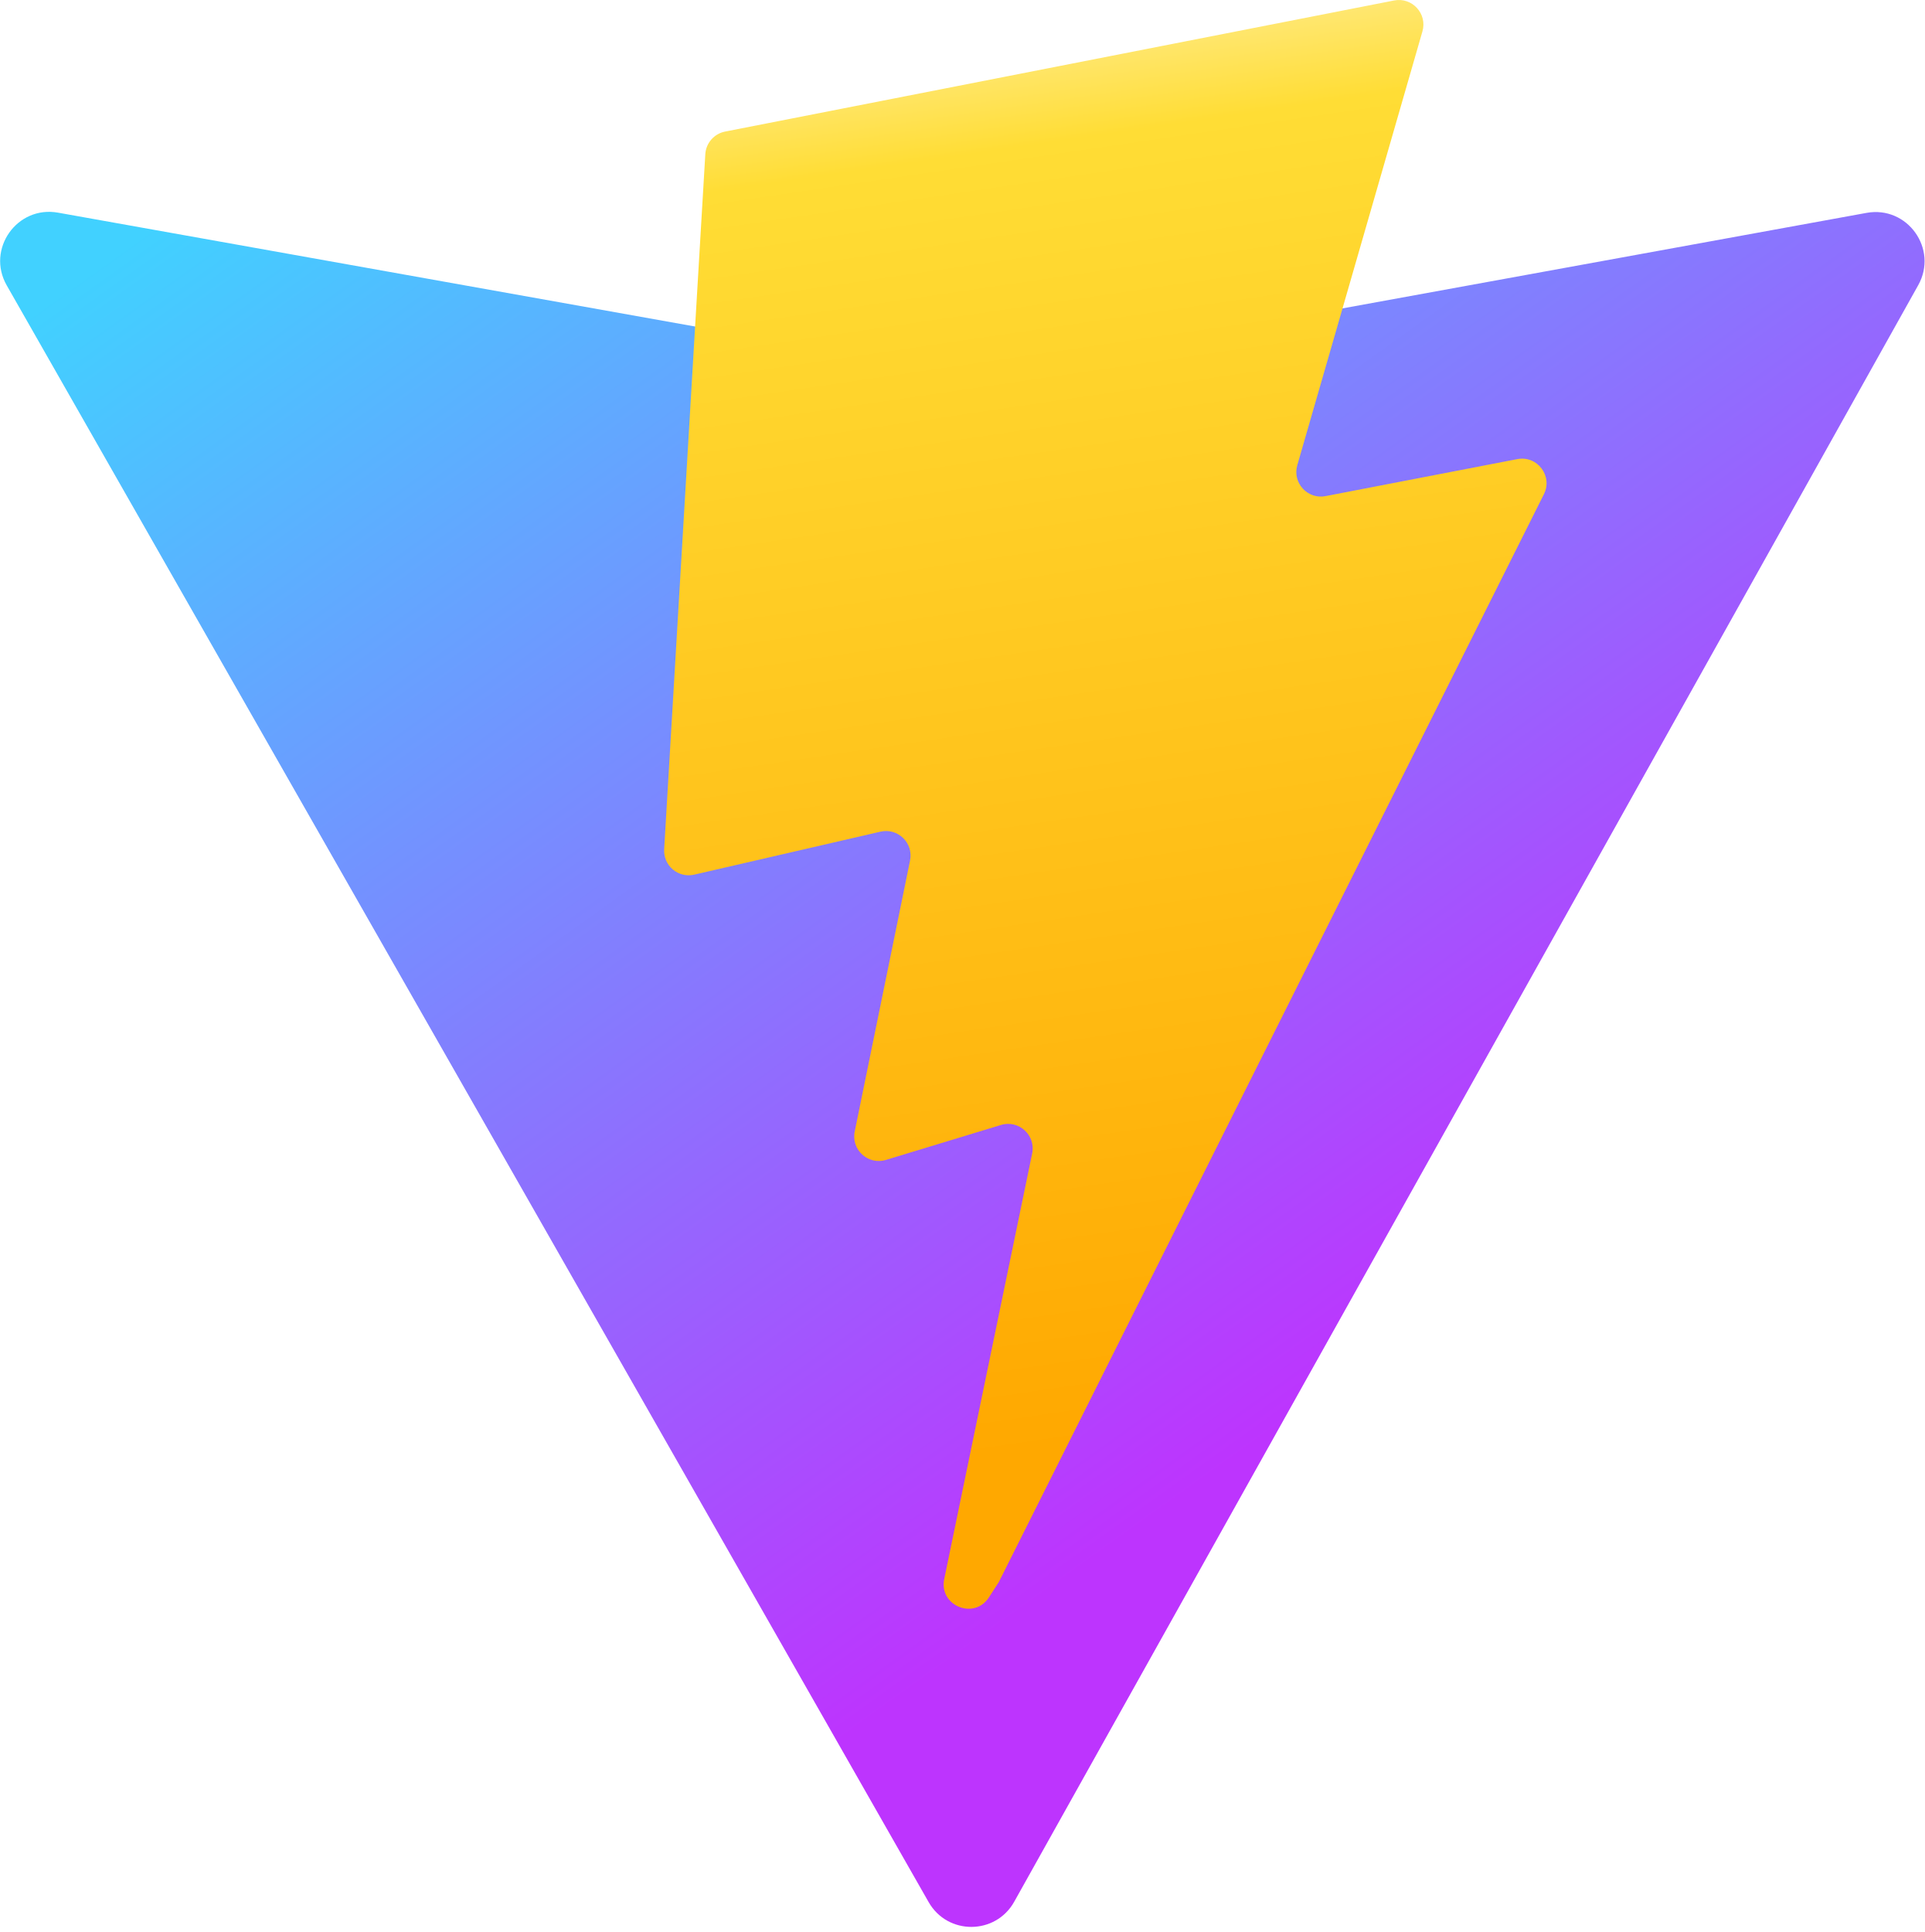
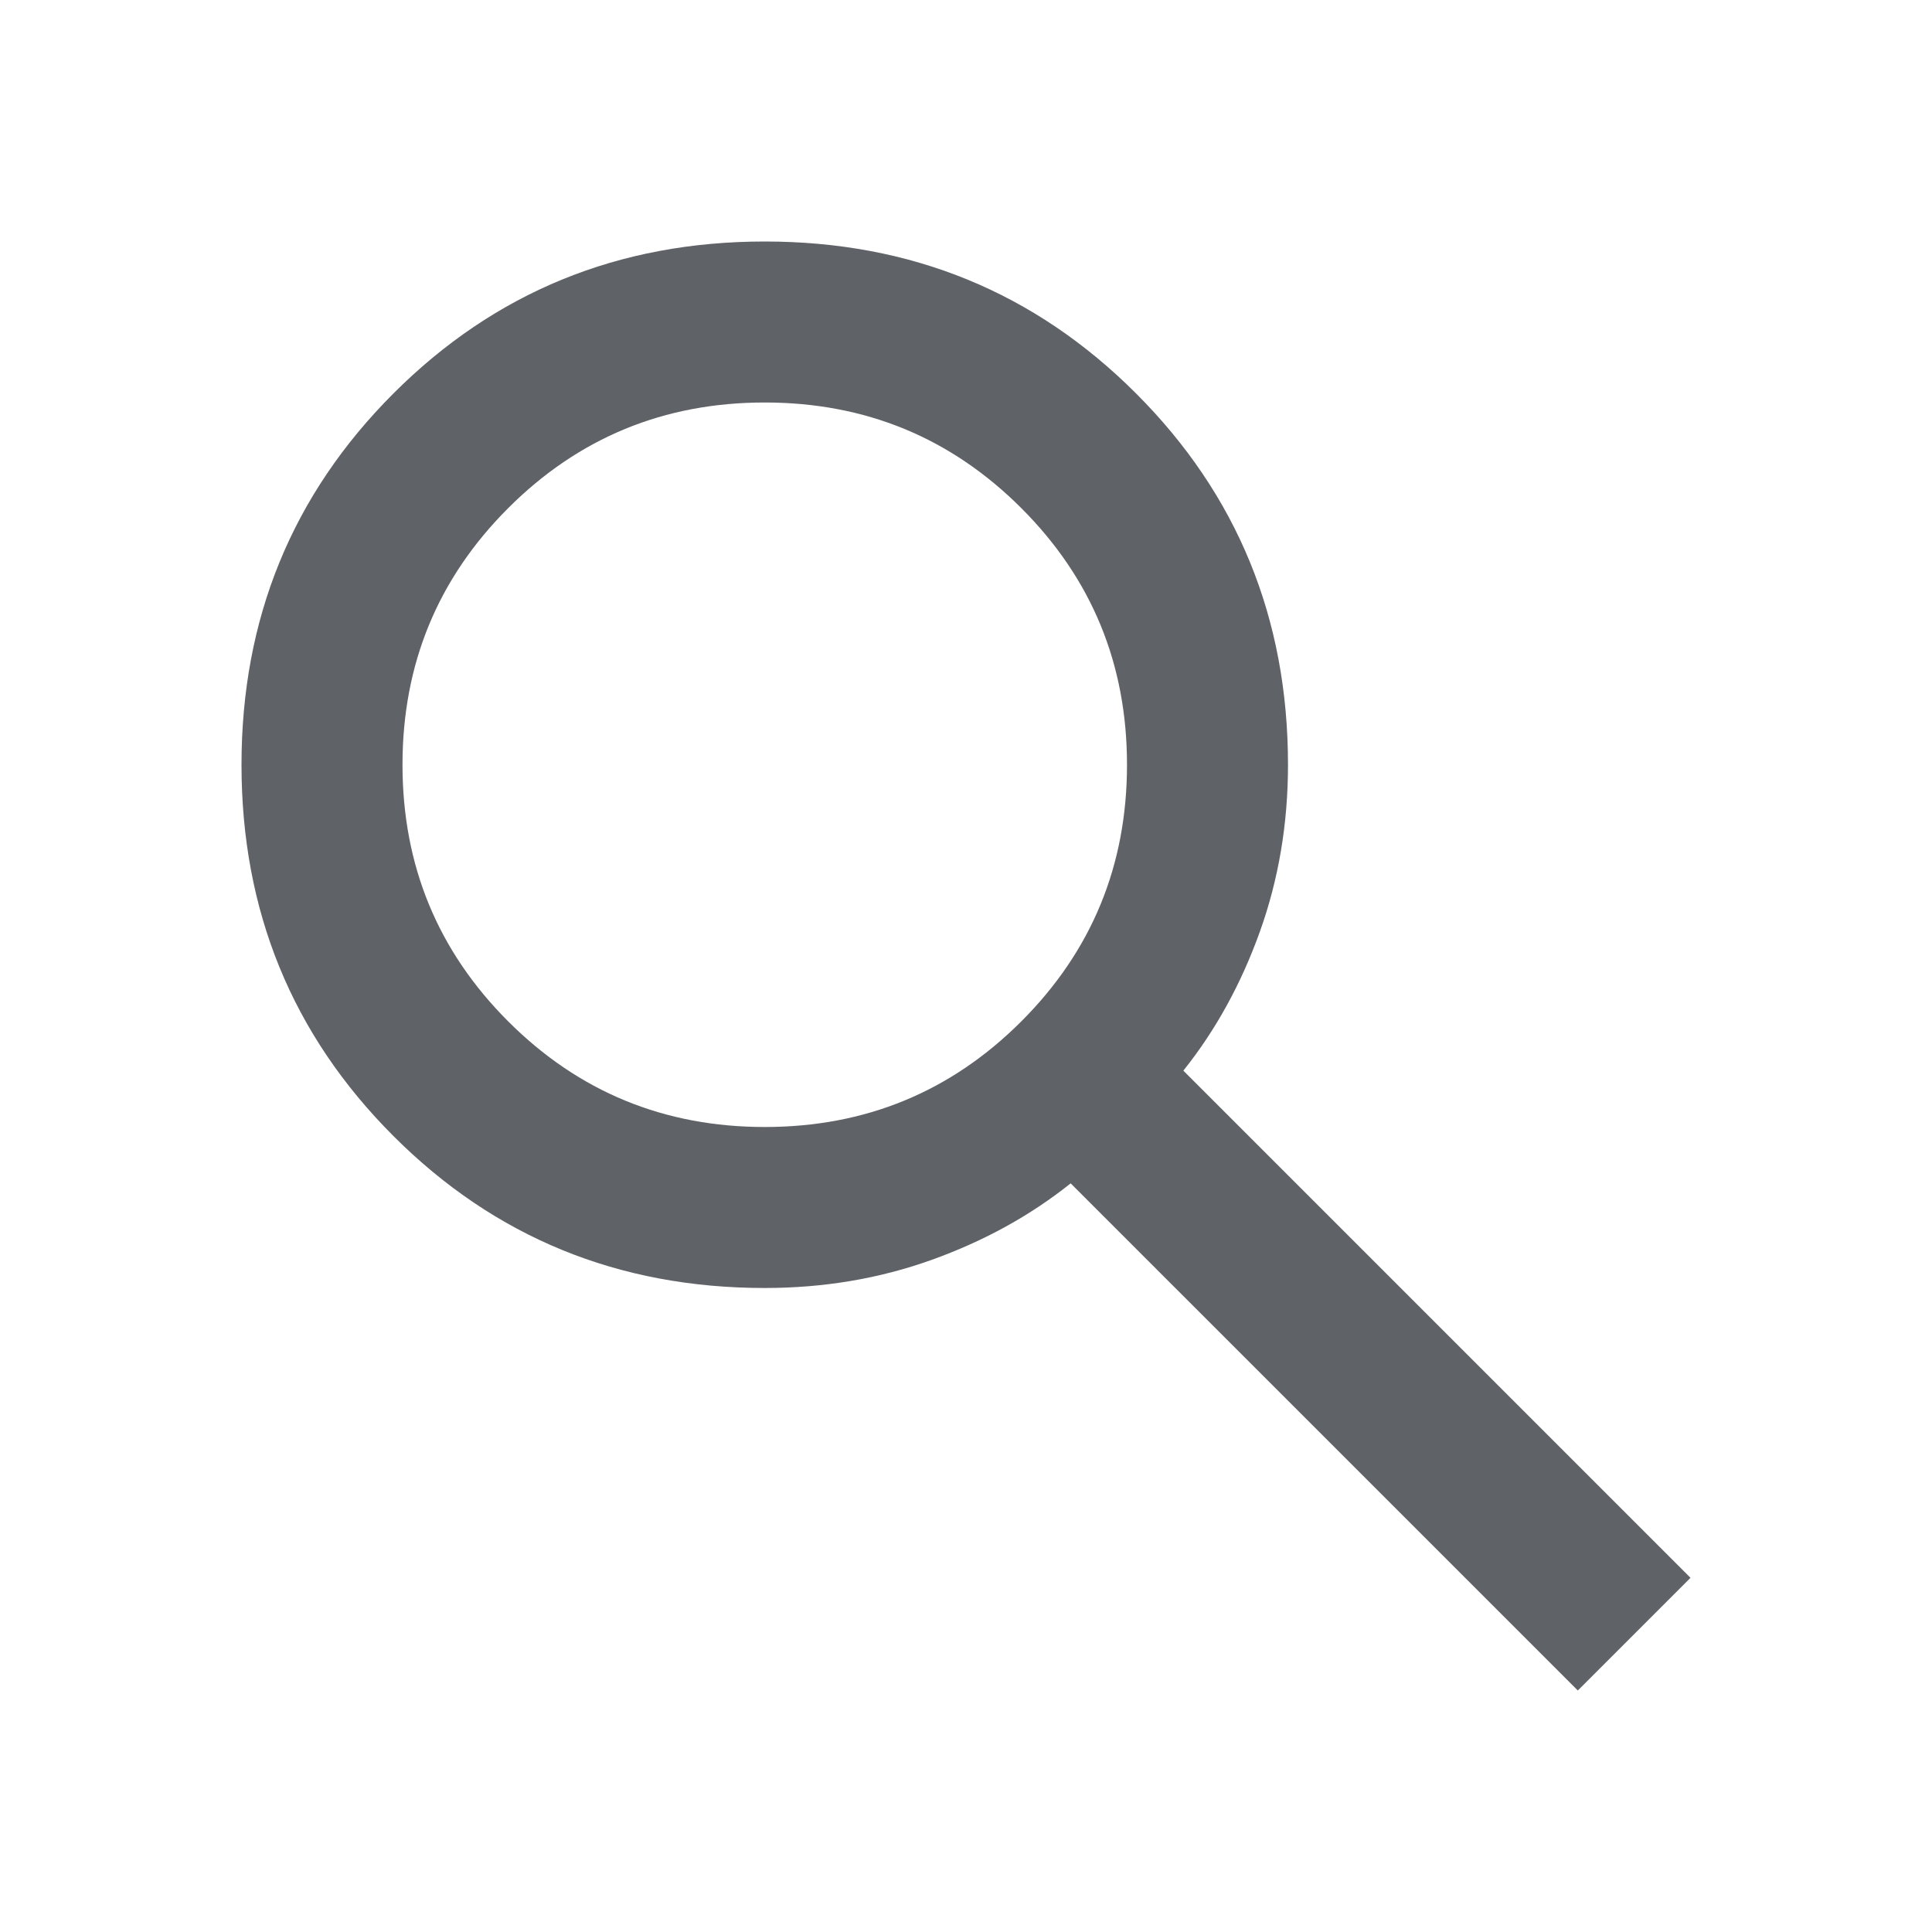
- <svg xmlns="http://www.w3.org/2000/svg" aria-hidden="true" role="img" class="iconify iconify--logos" width="31.88" height="32" preserveAspectRatio="xMidYMid meet" viewBox="0 0 256 257">
-   <defs>
-     <linearGradient id="IconifyId1813088fe1fbc01fb466" x1="-.828%" x2="57.636%" y1="7.652%" y2="78.411%">
-       <stop offset="0%" stop-color="#41D1FF" />
-       <stop offset="100%" stop-color="#BD34FE" />
-     </linearGradient>
-     <linearGradient id="IconifyId1813088fe1fbc01fb467" x1="43.376%" x2="50.316%" y1="2.242%" y2="89.03%">
-       <stop offset="0%" stop-color="#FFEA83" />
-       <stop offset="8.333%" stop-color="#FFDD35" />
-       <stop offset="100%" stop-color="#FFA800" />
-     </linearGradient>
-   </defs>
-   <path fill="url(#IconifyId1813088fe1fbc01fb466)" d="M255.153 37.938L134.897 252.976c-2.483 4.44-8.862 4.466-11.382.048L.875 37.958c-2.746-4.814 1.371-10.646 6.827-9.67l120.385 21.517a6.537 6.537 0 0 0 2.322-.004l117.867-21.483c5.438-.991 9.574 4.796 6.877 9.62Z" />
-   <path fill="url(#IconifyId1813088fe1fbc01fb467)" d="M185.432.063L96.44 17.501a3.268 3.268 0 0 0-2.634 3.014l-5.474 92.456a3.268 3.268 0 0 0 3.997 3.378l24.777-5.718c2.318-.535 4.413 1.507 3.936 3.838l-7.361 36.047c-.495 2.426 1.782 4.5 4.151 3.78l15.304-4.649c2.372-.72 4.652 1.36 4.15 3.788l-11.698 56.621c-.732 3.542 3.979 5.473 5.943 2.437l1.313-2.028l72.516-144.72c1.215-2.423-.88-5.186-3.54-4.672l-25.505 4.922c-2.396.462-4.435-1.77-3.759-4.114l16.646-57.705c.677-2.35-1.37-4.583-3.769-4.113Z" />
+ <svg xmlns="http://www.w3.org/2000/svg" height="24px" viewBox="0 -960 960 960" width="24px" fill="#5f6368">
+   <path d="M784-120 532-372q-30 24-69 38t-83 14q-109 0-184.5-75.5T120-580q0-109 75.5-184.5T380-840q109 0 184.5 75.5T640-580q0 44-14 83t-38 69l252 252-56 56ZM380-400q75 0 127.5-52.5T560-580q0-75-52.5-127.5T380-760q-75 0-127.5 52.5T200-580q0 75 52.5 127.5T380-400Z" />
</svg>
